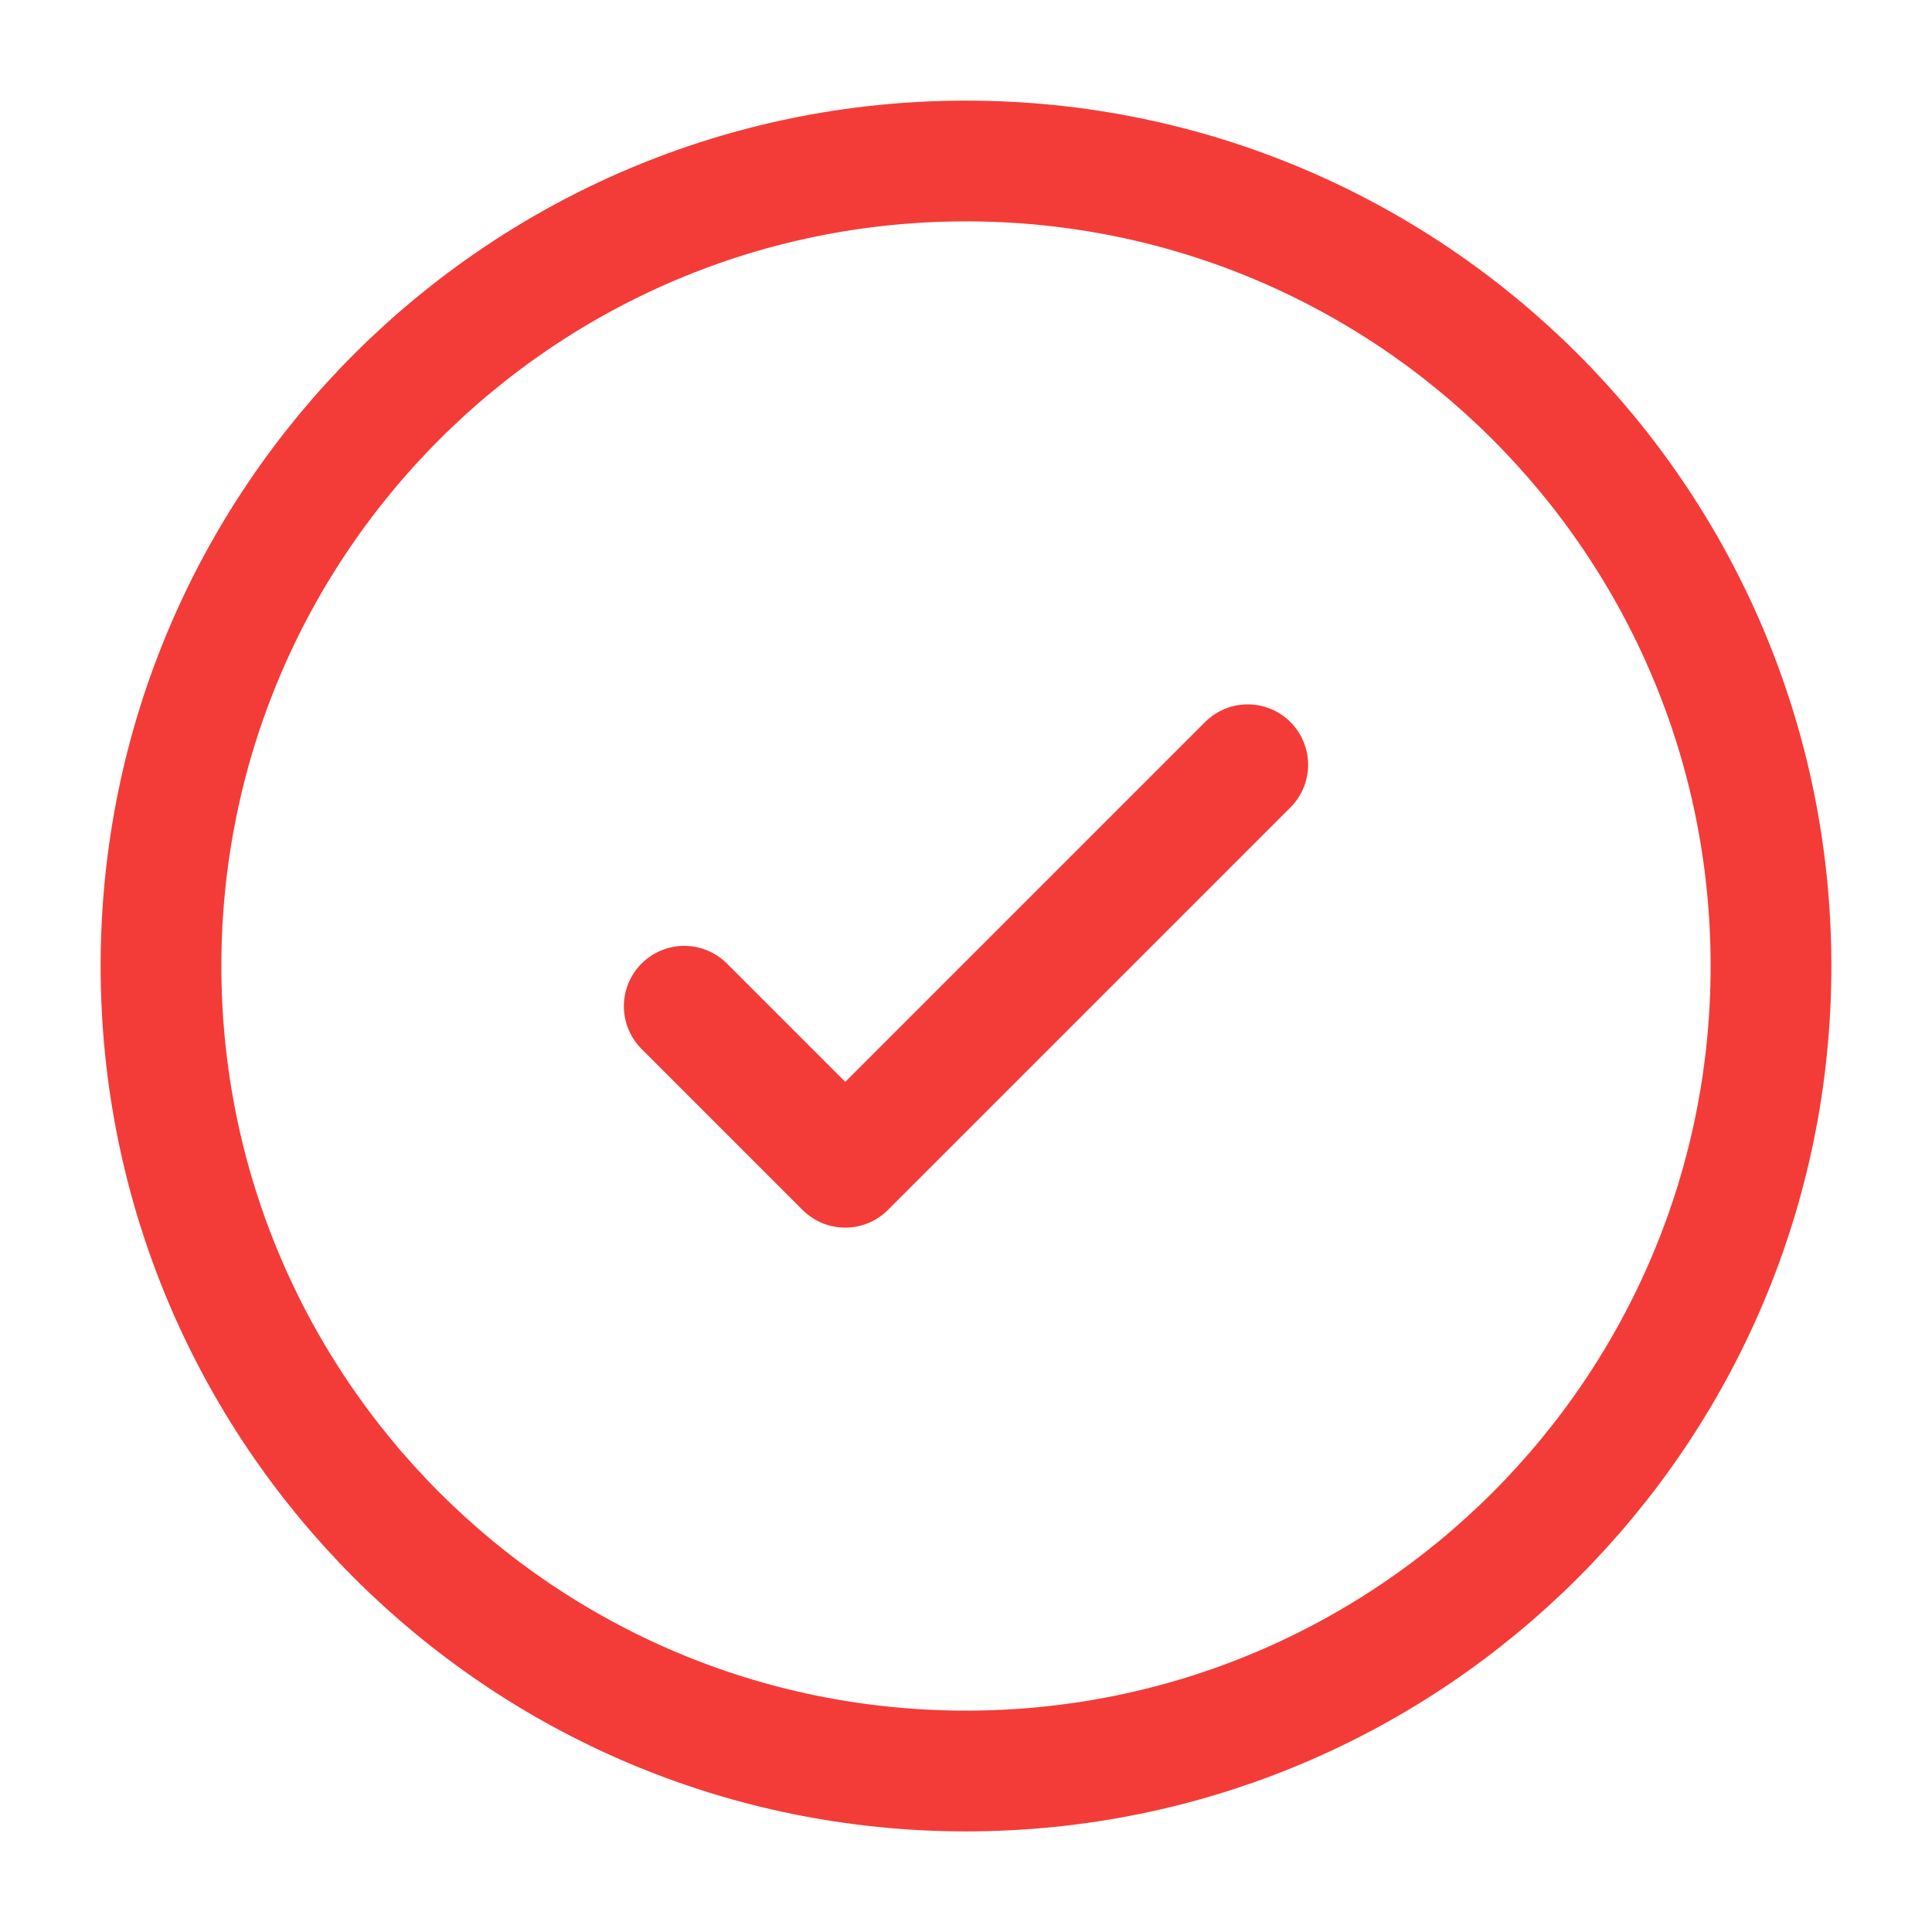
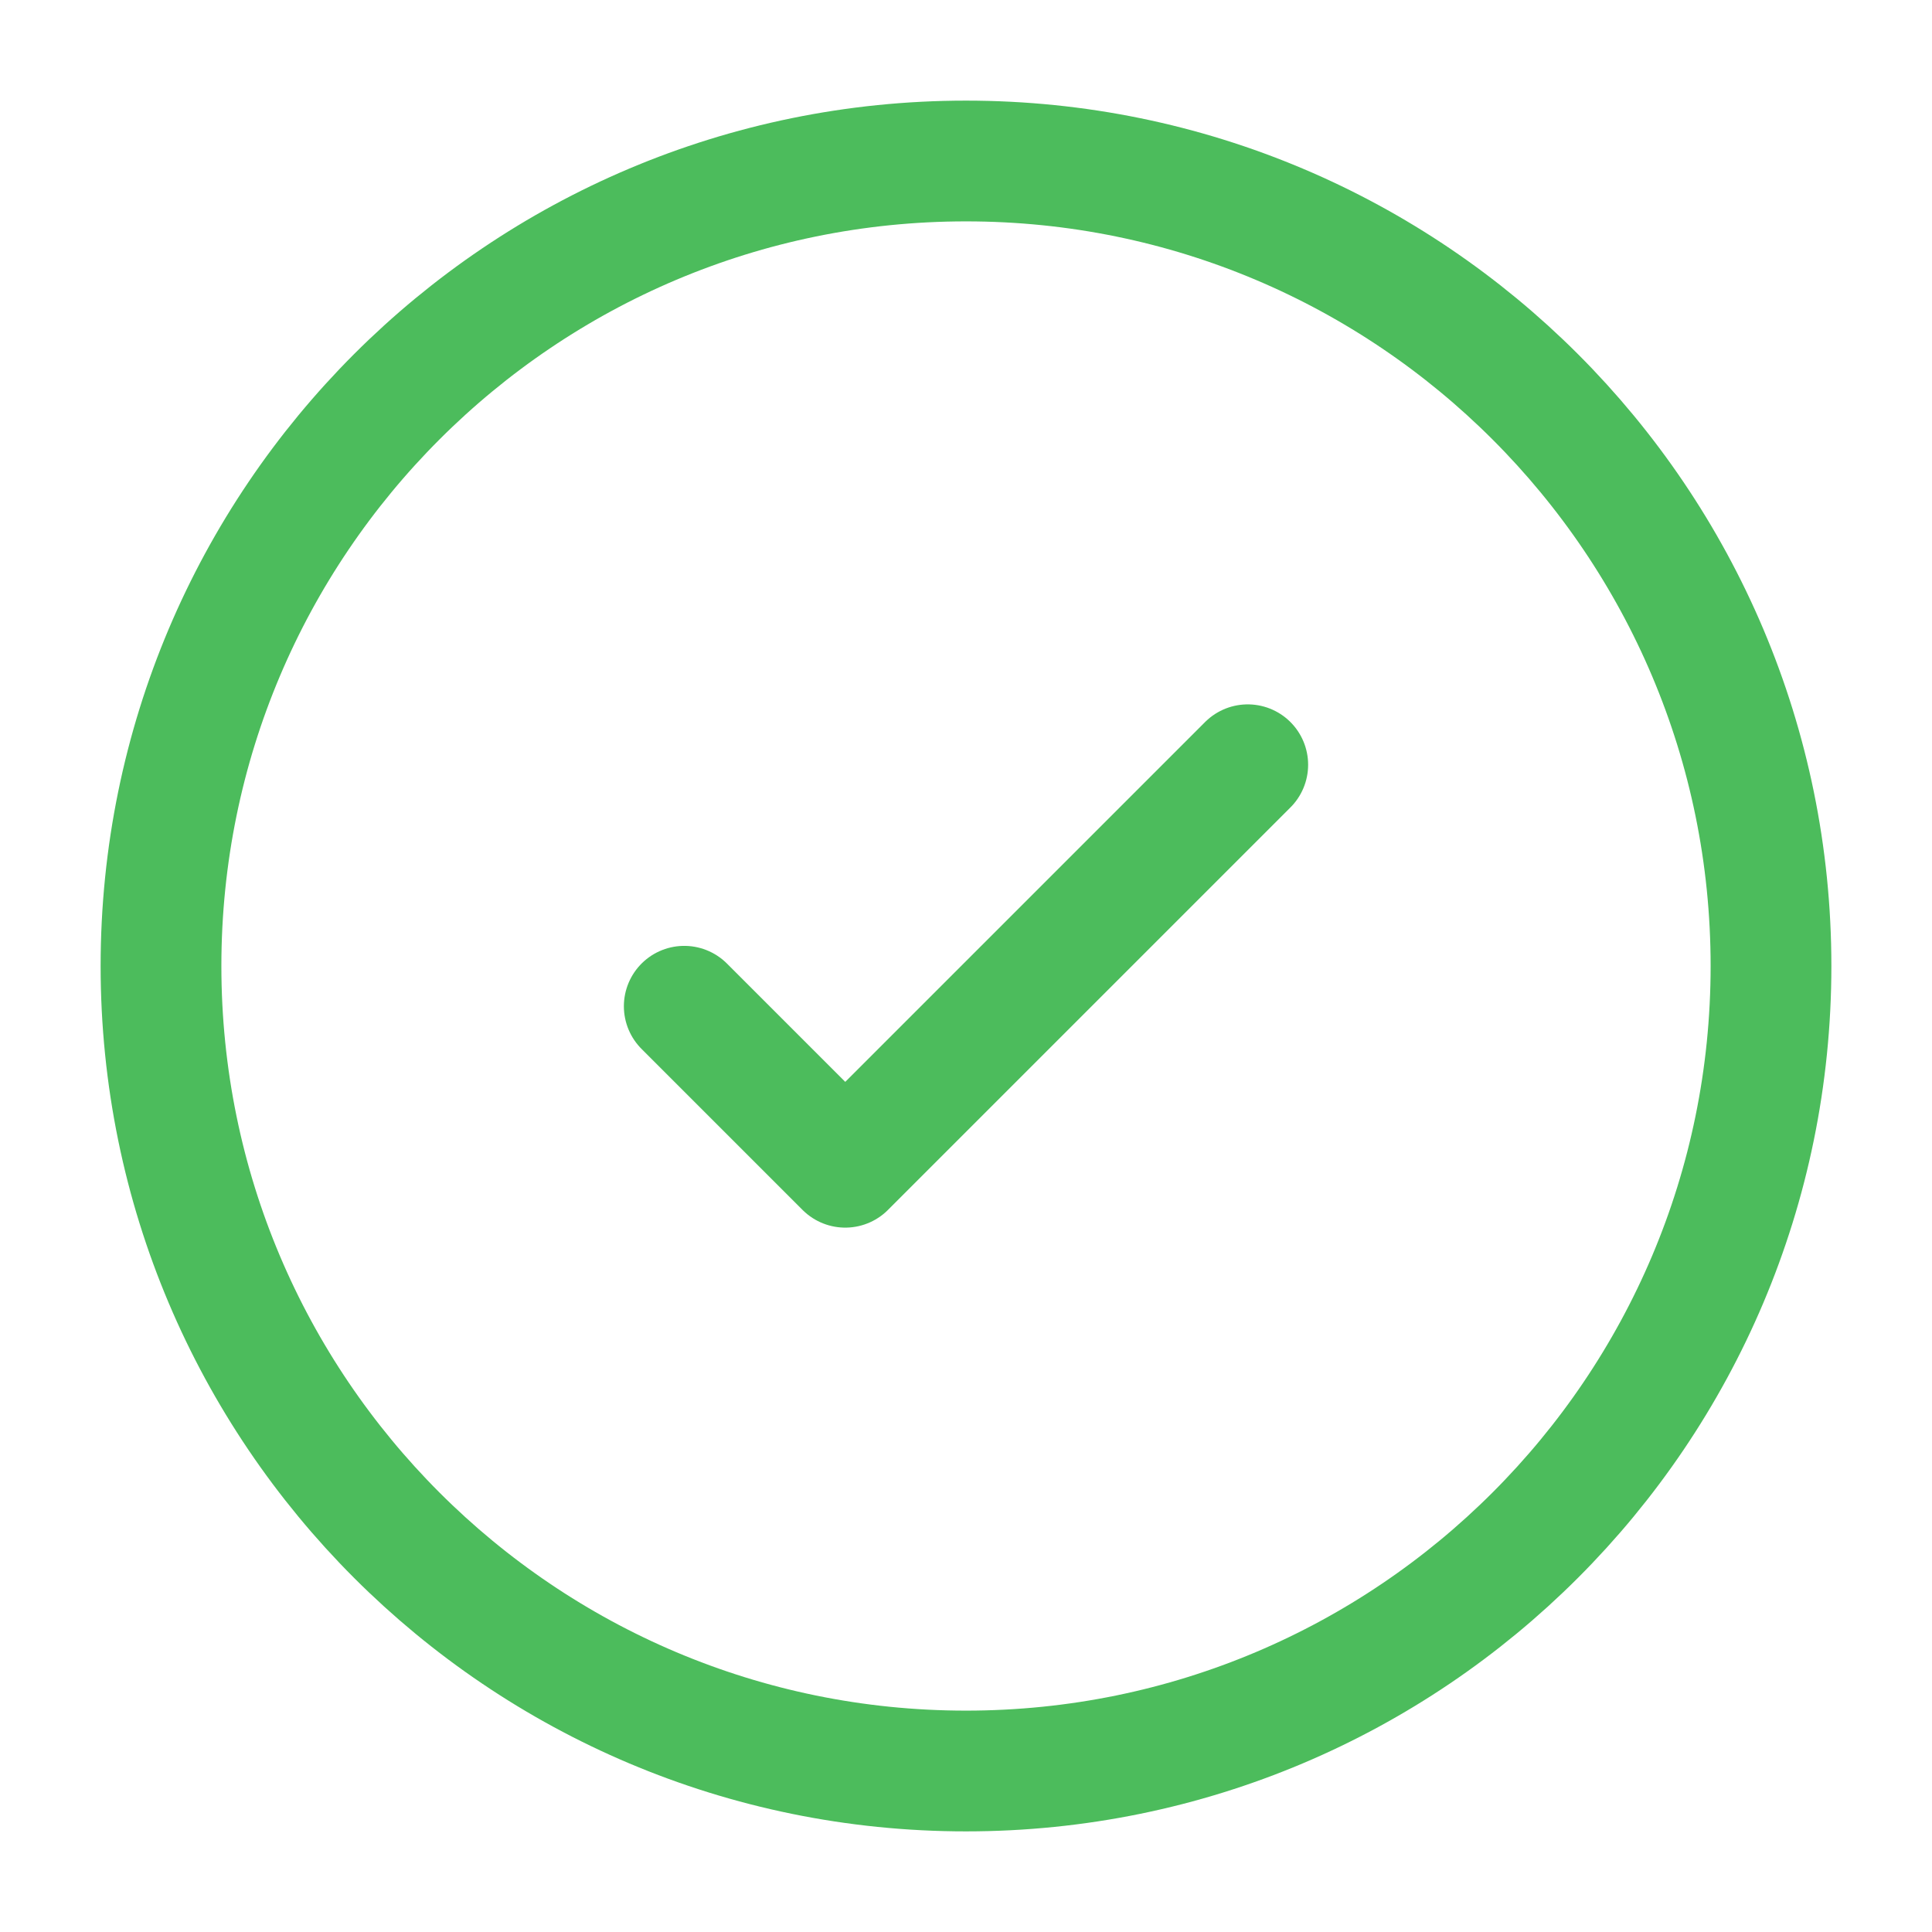
- <svg xmlns="http://www.w3.org/2000/svg" width="800px" height="800px" viewBox="0 0 24 24" fill="none" stroke="#000000">
+ <svg xmlns="http://www.w3.org/2000/svg" width="800px" height="800px" viewBox="0 0 24 24" fill="none">
  <g id="SVGRepo_bgCarrier" stroke-width="0" />
  <g id="SVGRepo_tracerCarrier" stroke-linecap="round" stroke-linejoin="round" />
  <g id="SVGRepo_iconCarrier">
-     <circle cx="12" cy="12" r="10" stroke="#F33C38" stroke-width="1.5" />
-     <path d="M8.5 12.5L10.5 14.5L15.5 9.5" stroke="#F33C38" stroke-width="1.5" stroke-linecap="round" stroke-linejoin="round" />
+     <circle cx="12" cy="12" r="10" stroke="#4CBC5C" stroke-width="1.5" />
+     <path d="M8.5 12.5L10.5 14.5L15.5 9.5" stroke="#4CBC5C" stroke-width="1.5" stroke-linecap="round" stroke-linejoin="round" />
  </g>
</svg>
